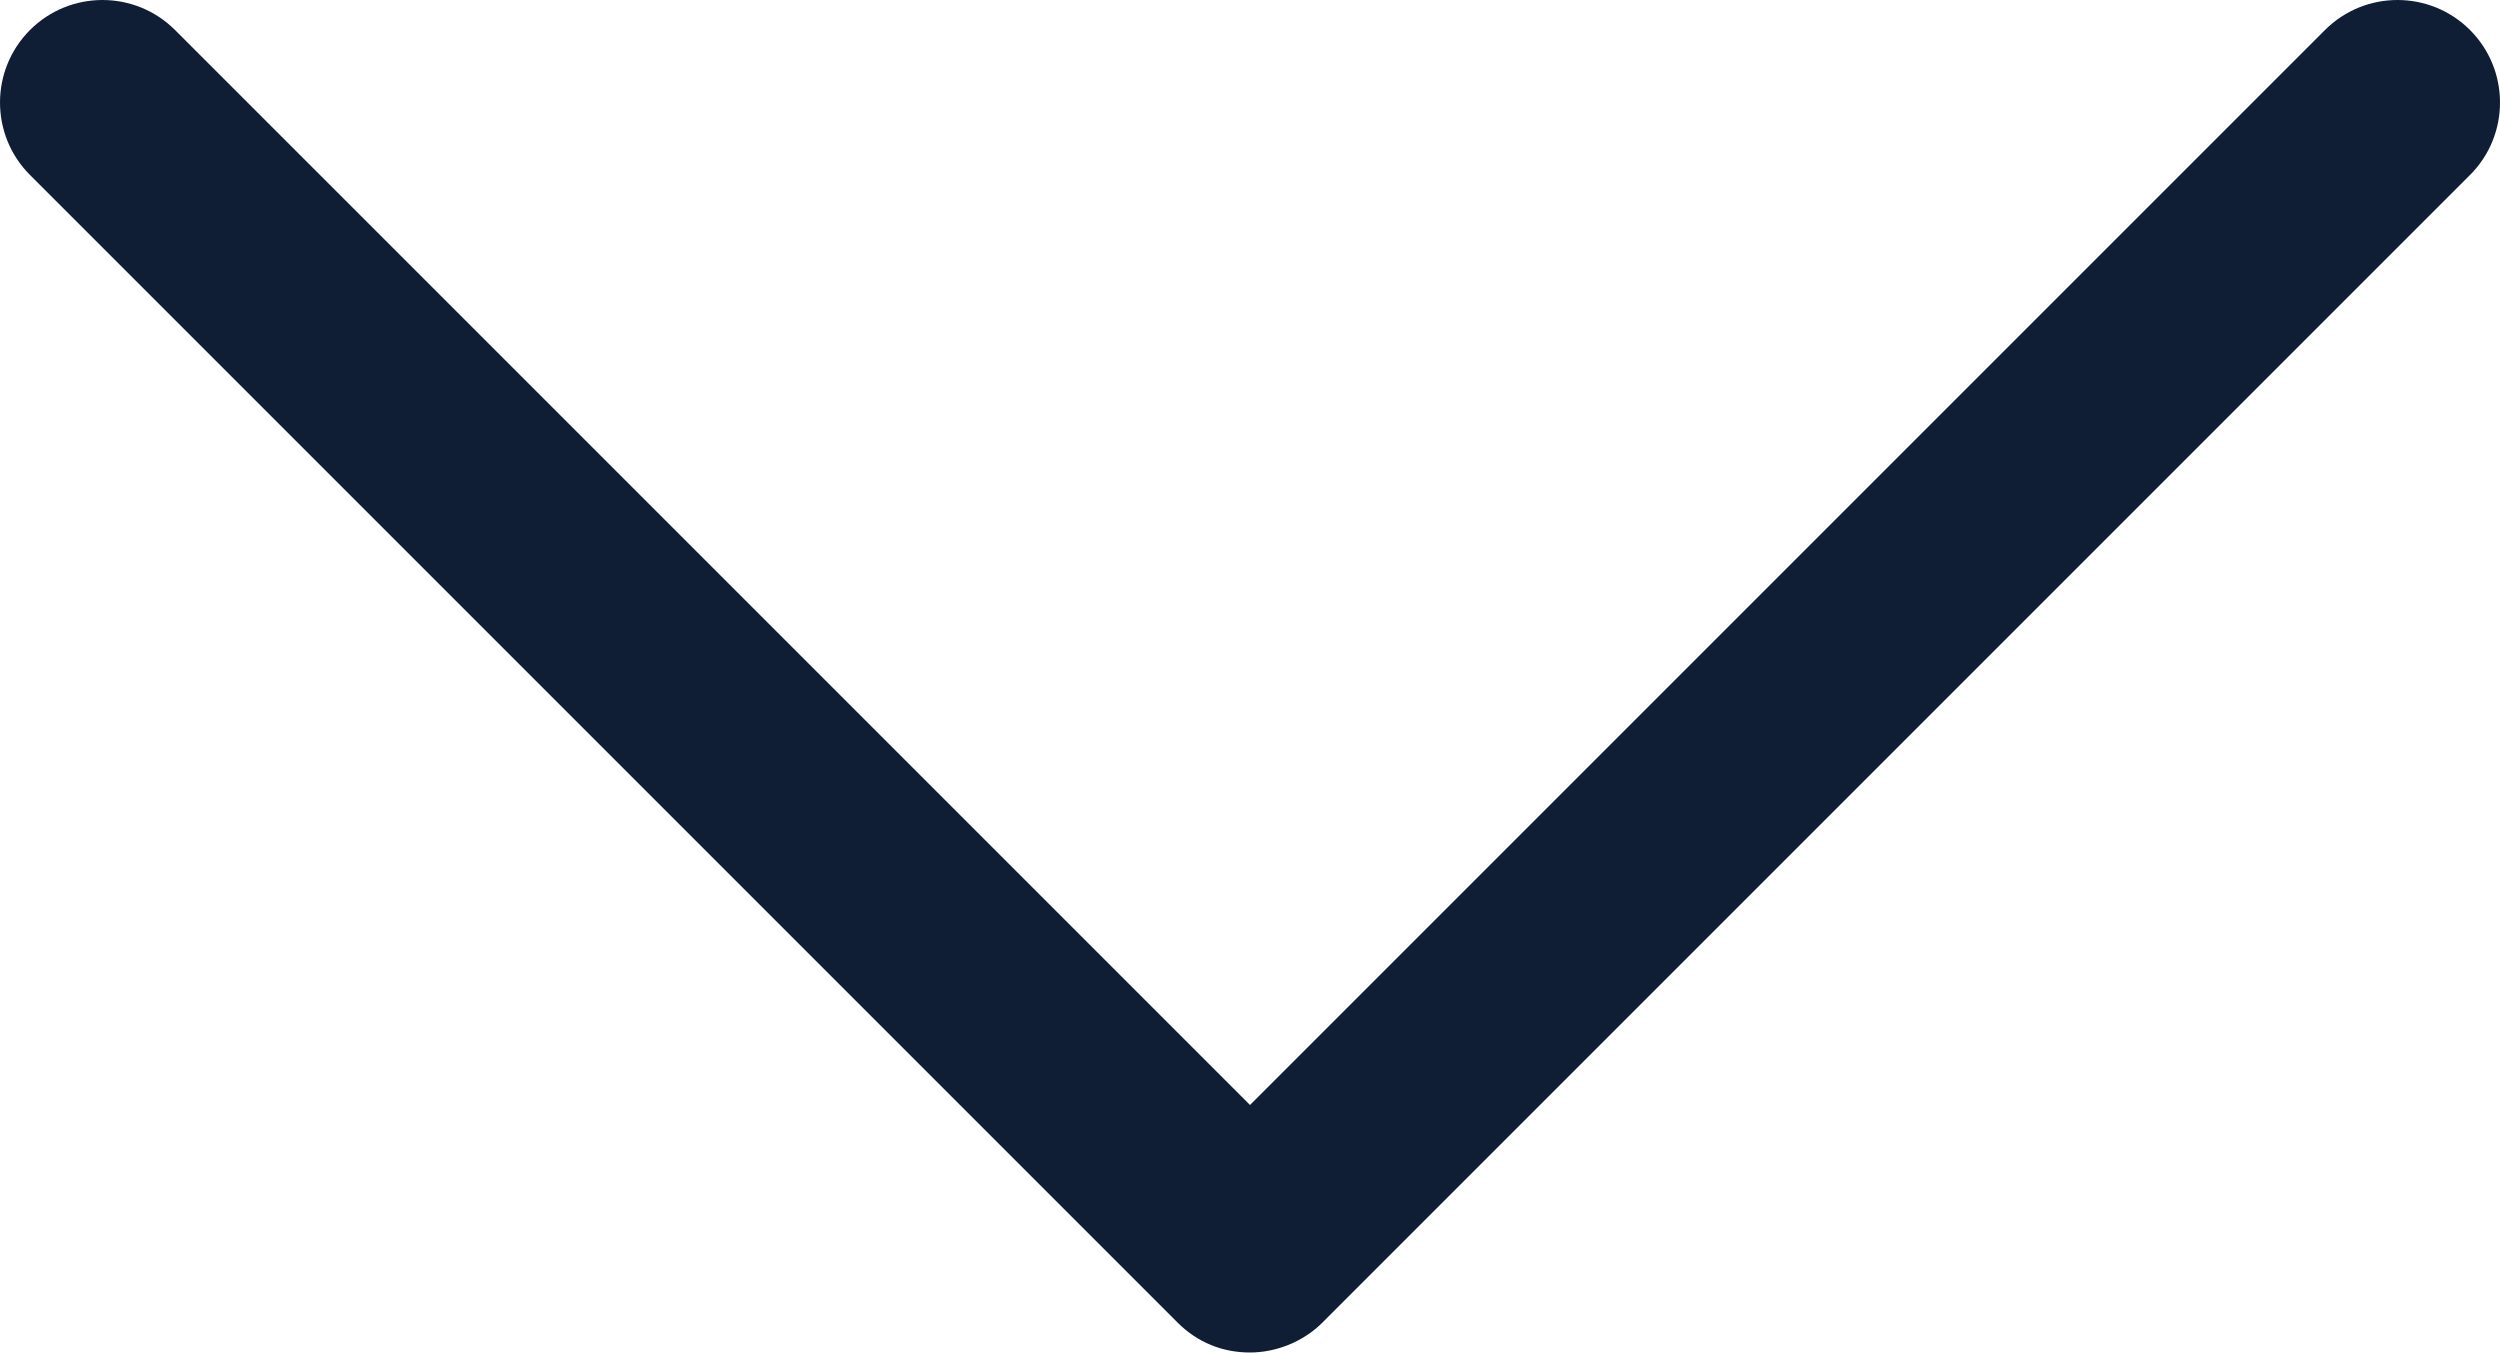
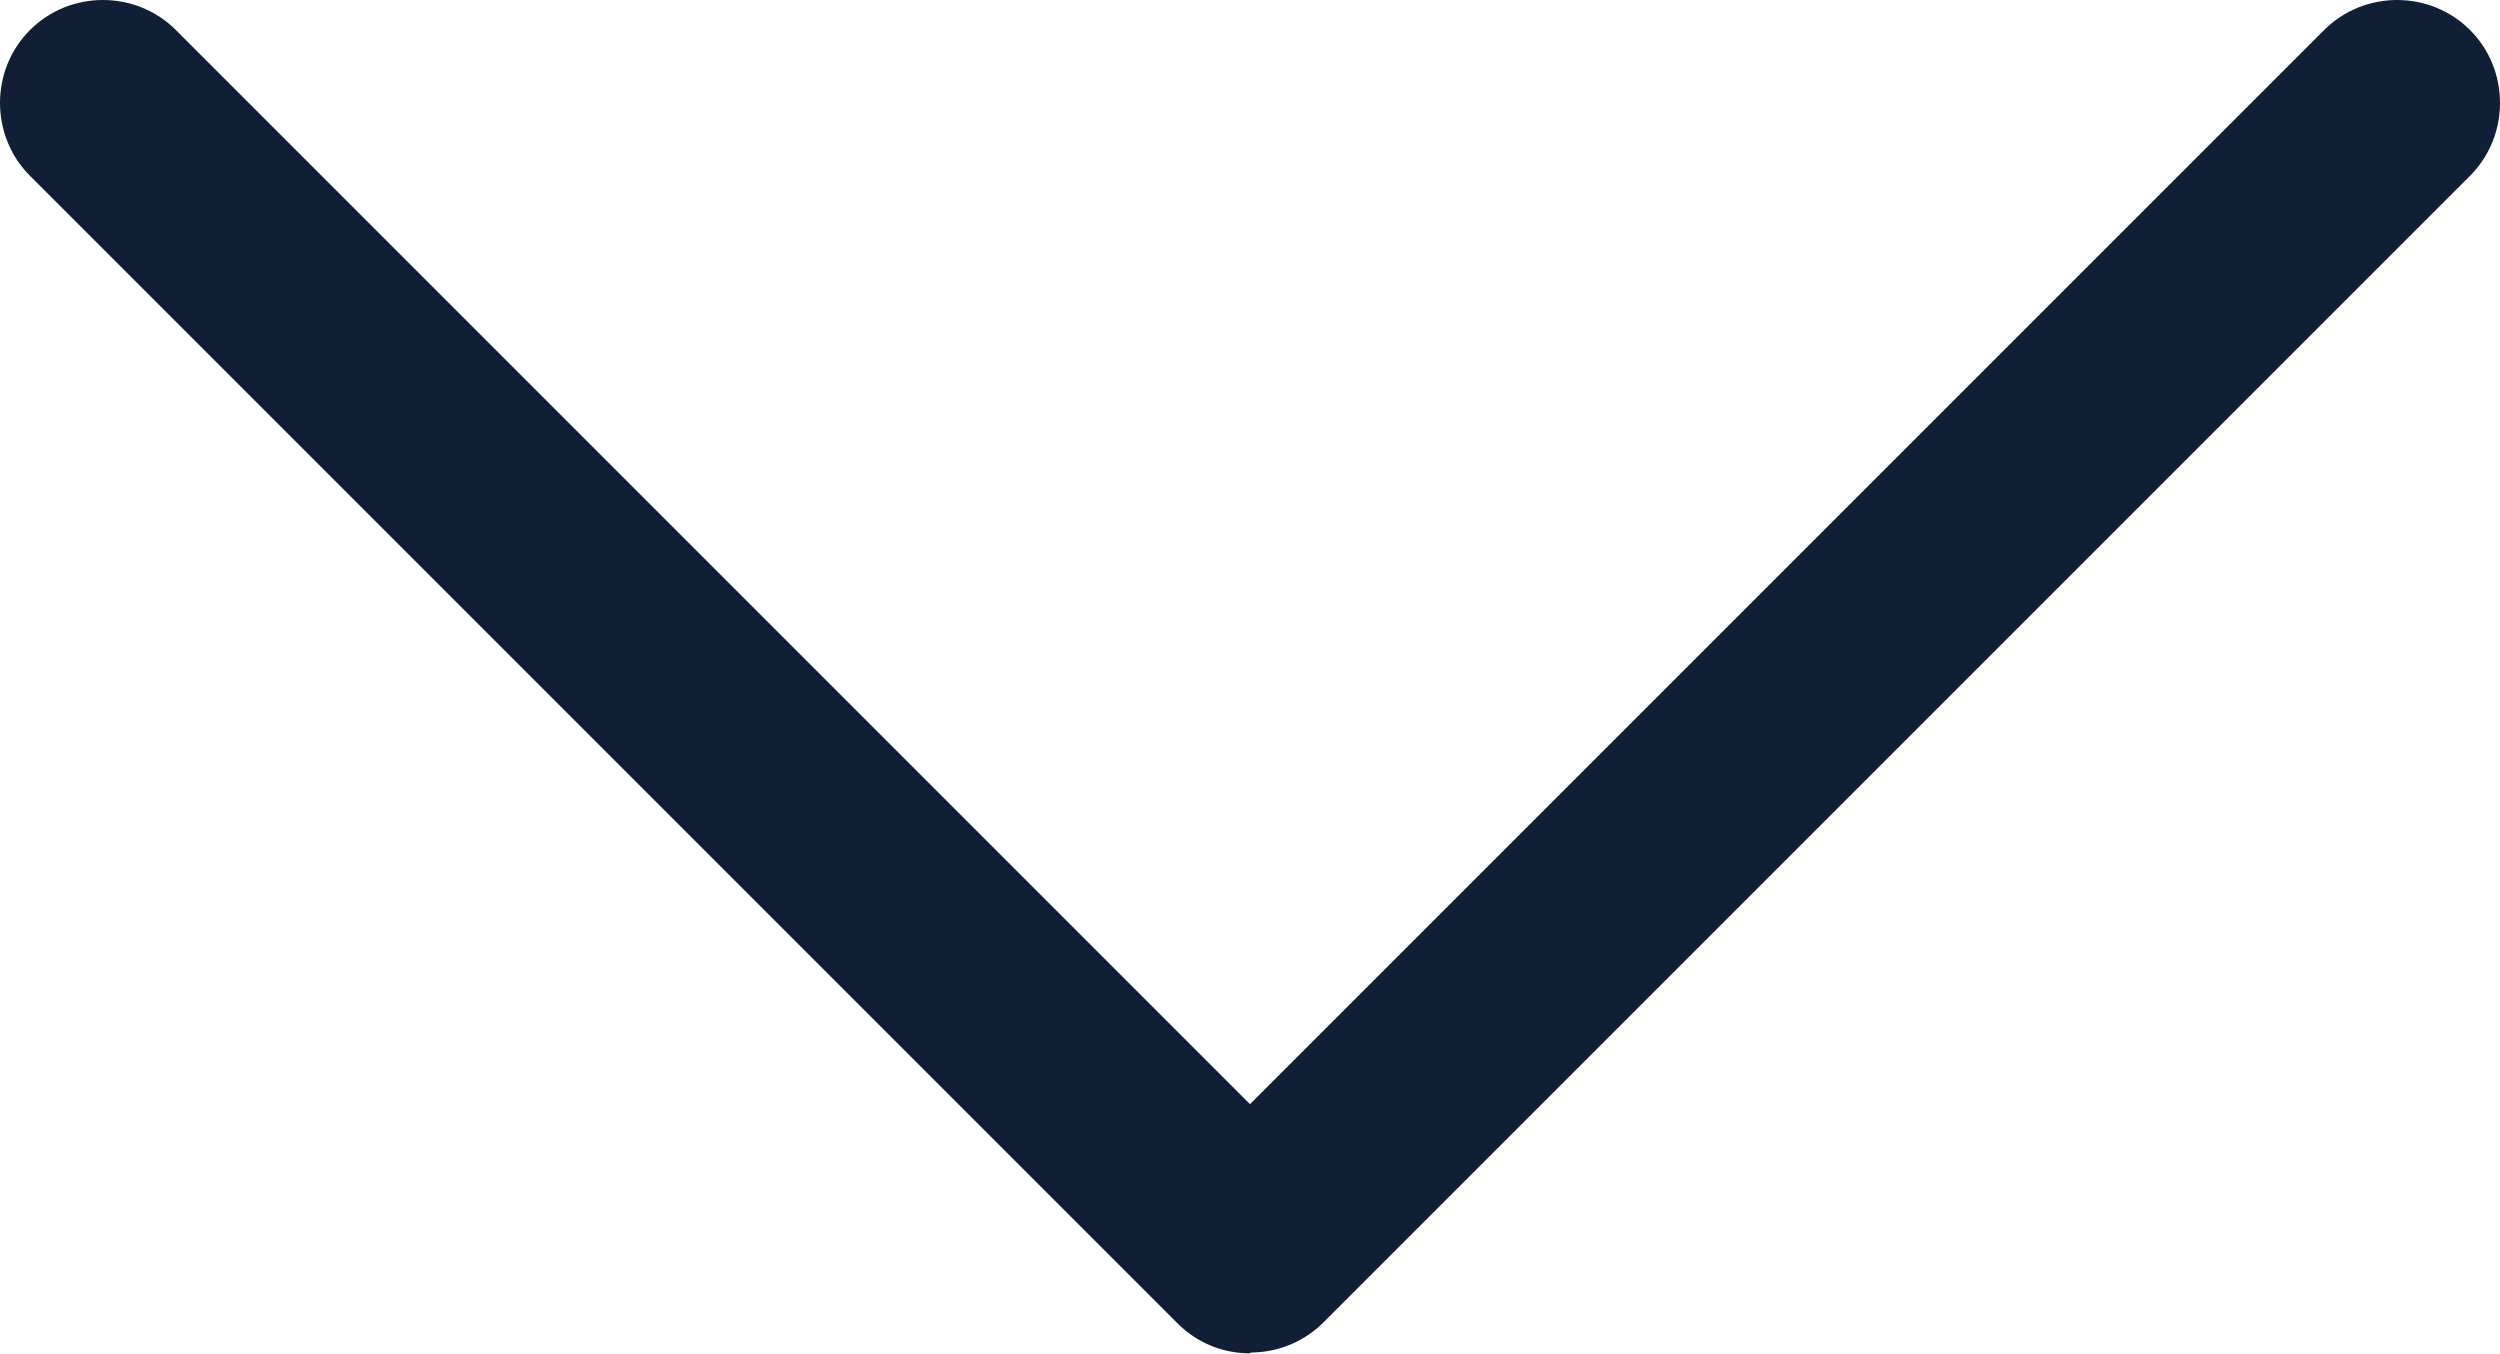
- <svg xmlns="http://www.w3.org/2000/svg" id="a" viewBox="0 0 10 5.41">
+ <svg xmlns="http://www.w3.org/2000/svg" id="Layer_1" viewBox="0 0 30 16.24">
  <defs>
-     <style>.b{fill:#101e35;}</style>
+     <style>.cls-1{fill:#101e36;}</style>
  </defs>
-   <path class="b" d="M5,5.41c-.11,0-.21-.04-.29-.12L.12,.7C-.04,.54-.04,.28,.12,.12,.28-.04,.54-.04,.7,.12L5,4.42,9.3,.12c.16-.16,.42-.16,.58,0,.16,.16,.16,.42,0,.58L5.29,5.29c-.08,.08-.19,.12-.29,.12Z" />
+   <path class="cls-1" d="m15,16.24c-.32,0-.63-.12-.87-.36L.36,2.11c-.48-.48-.48-1.27,0-1.75.48-.48,1.27-.48,1.75,0l12.89,12.89L27.89.36c.48-.48,1.27-.48,1.75,0,.48.48.48,1.27,0,1.75l-13.76,13.76c-.24.24-.56.36-.87.36Z" />
</svg>
